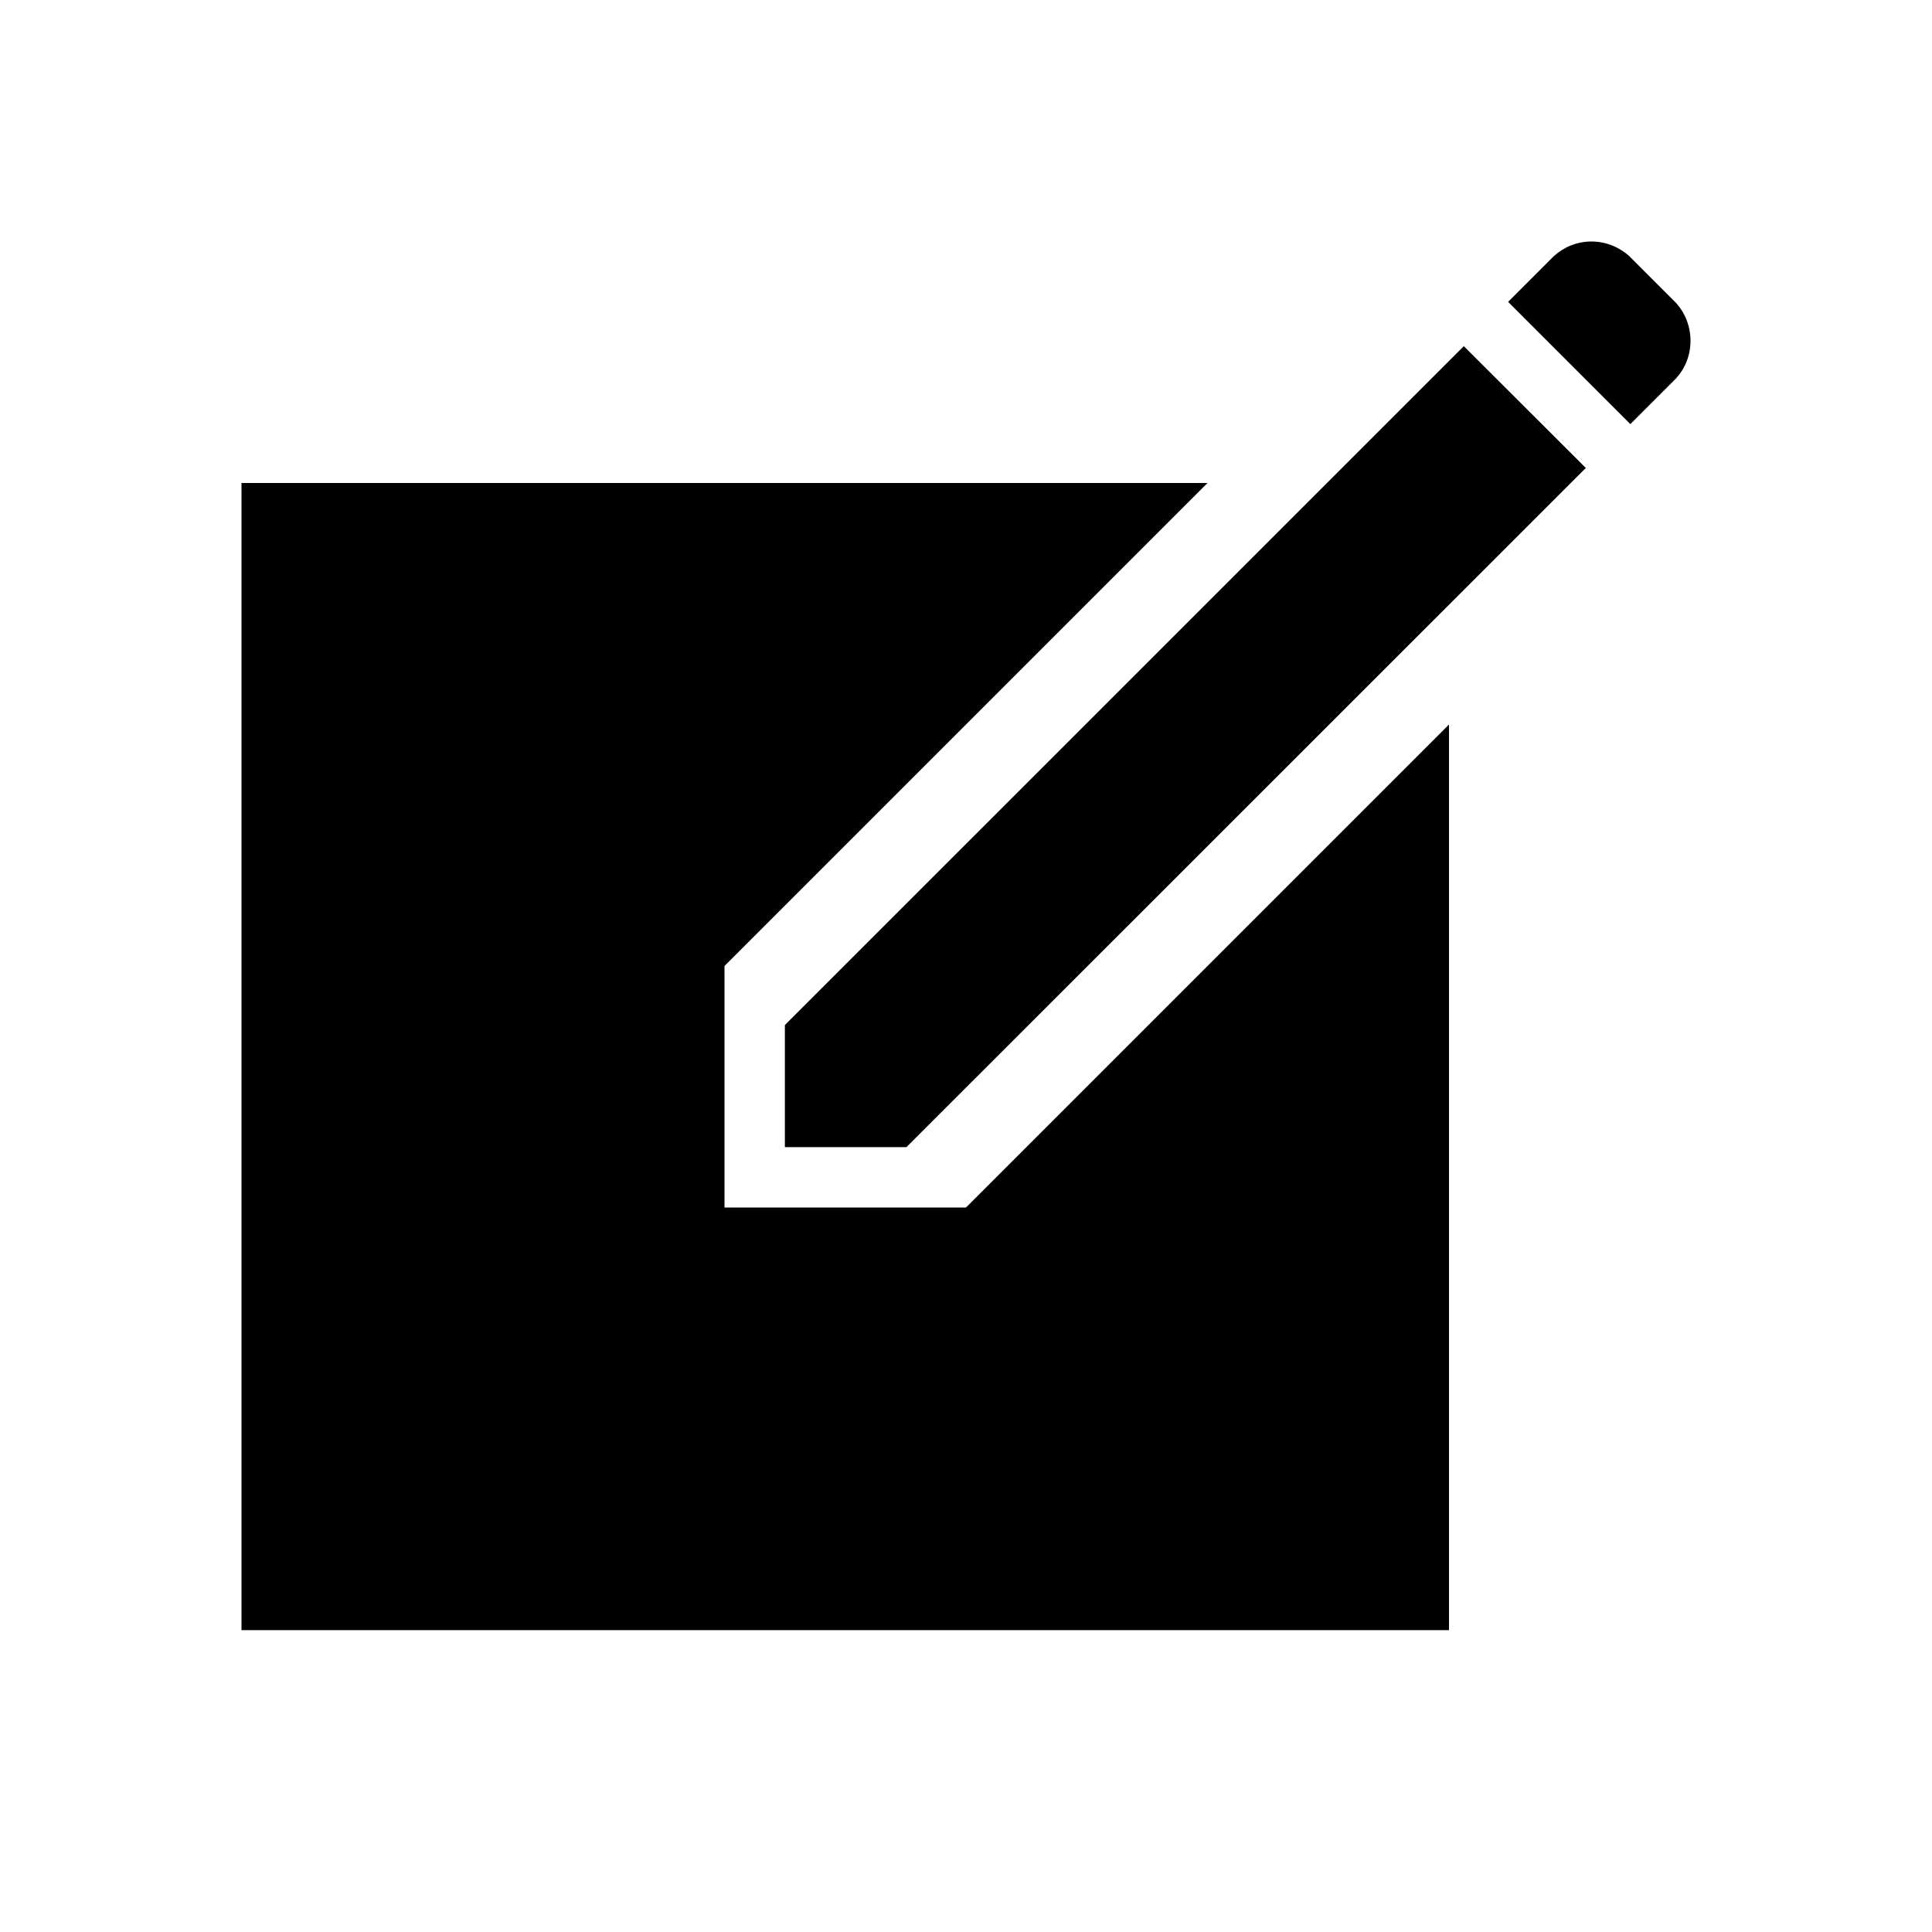
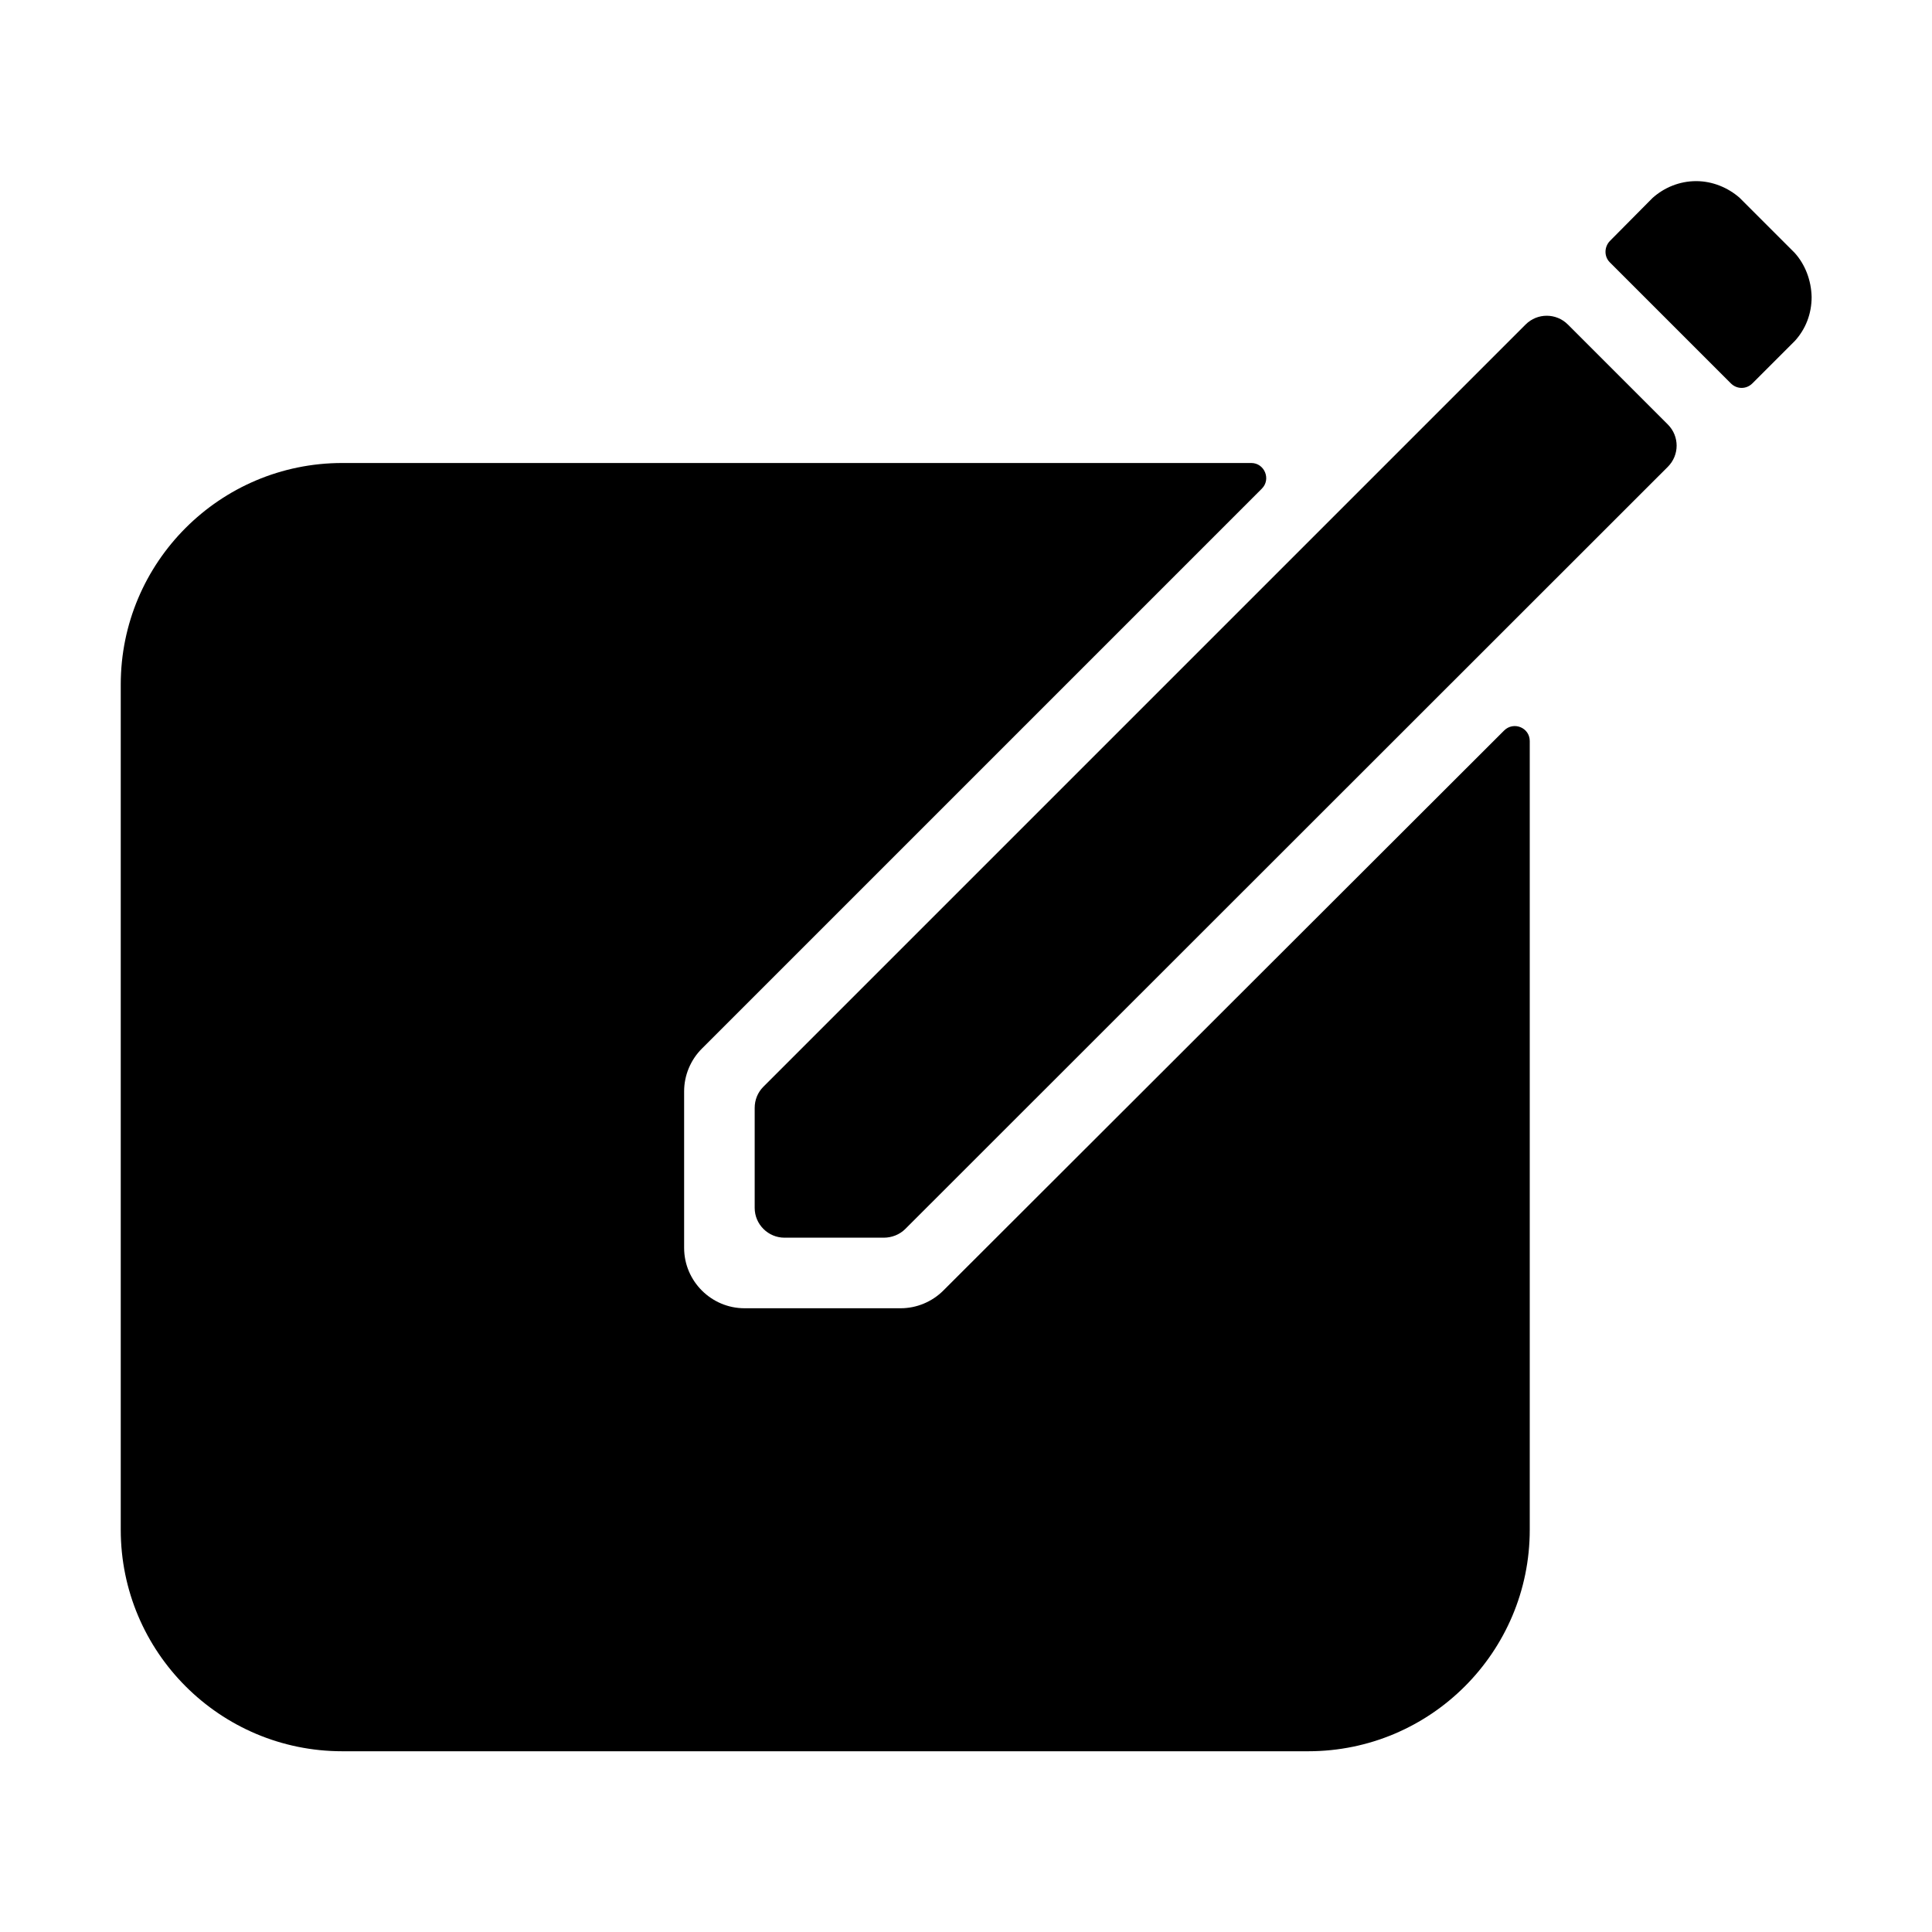
- <svg xmlns="http://www.w3.org/2000/svg" version="1.1" id="Layer_1" x="0px" y="0px" width="512px" height="512px" viewBox="0 0 512 512" enable-background="new 0 0 512 512" xml:space="preserve">
+ <svg xmlns="http://www.w3.org/2000/svg" version="1.1" id="Layer_1" x="0px" y="0px" viewBox="0 0 512 512" style="enable-background:new 0 0 512 512;" xml:space="preserve">
  <g>
-     <polygon points="256,320 192,320 192,256 320,128 64,128 64,432 384,432 384,192  " />
-     <polygon points="387.927,91.74 208,271.651 208,304 240.216,304 420.261,124.016  " />
-     <path d="M444.213,80.312l-12.465-12.466C429.084,65.467,425.556,64,421.746,64c-3.812,0-7.304,1.468-9.929,3.85L399.666,80   l0.08,0.08l11.293,11.293l21.02,21.02l12.15-12.15c2.383-2.625,3.791-6.117,3.791-9.929C448,86.504,446.592,82.975,444.213,80.312z   " />
+     <g>
+       <path d="M404.3,86l-202,202c-1.5,1.5-2.3,3.5-2.3,5.6v26.5c0,4.4,3.6,7.9,7.9,7.9h26.3c2.1,0,4.2-0.8,5.7-2.3l202.1-202    c3.1-3.1,3.1-8.1,0-11.2L415.5,86C412.4,82.9,407.4,82.9,404.3,86z" />
+       <path d="M475.6,67l-14.4-14.4c-0.1-0.1-0.2-0.2-0.2-0.2c-3.1-2.7-7.2-4.4-11.5-4.4c-4.4,0-8.5,1.7-11.6,4.5l-11.3,11.4    c-1.5,1.6-1.5,4.1,0,5.6l10.4,10.4l21.7,21.7c1.6,1.6,4.1,1.6,5.7,0l11.3-11.3c2.8-3.1,4.4-7.1,4.4-11.6    C480,74.3,478.4,70.1,475.6,67z" />
+     </g>
+     <g>
+       <path d="M250,342c-3,3-7.1,4.7-11.3,4.7h-1.1H200h-2.7c-8.8,0-16-7.2-16-16V328v-37.7v-1.1c0-4.2,1.7-8.3,4.7-11.3l0.8-0.8    l147.6-147.6c2.5-2.5,0.7-6.8-2.8-6.8H90.7c-32.4,0-58.7,26.3-58.7,58.7v224c0,32.4,26.3,58.7,58.7,58.7h256    c32.4,0,58.7-26.3,58.7-58.7v-209c0-3.6-4.3-5.3-6.8-2.8L250.8,341.2L250,342z" />
+     </g>
  </g>
</svg>
